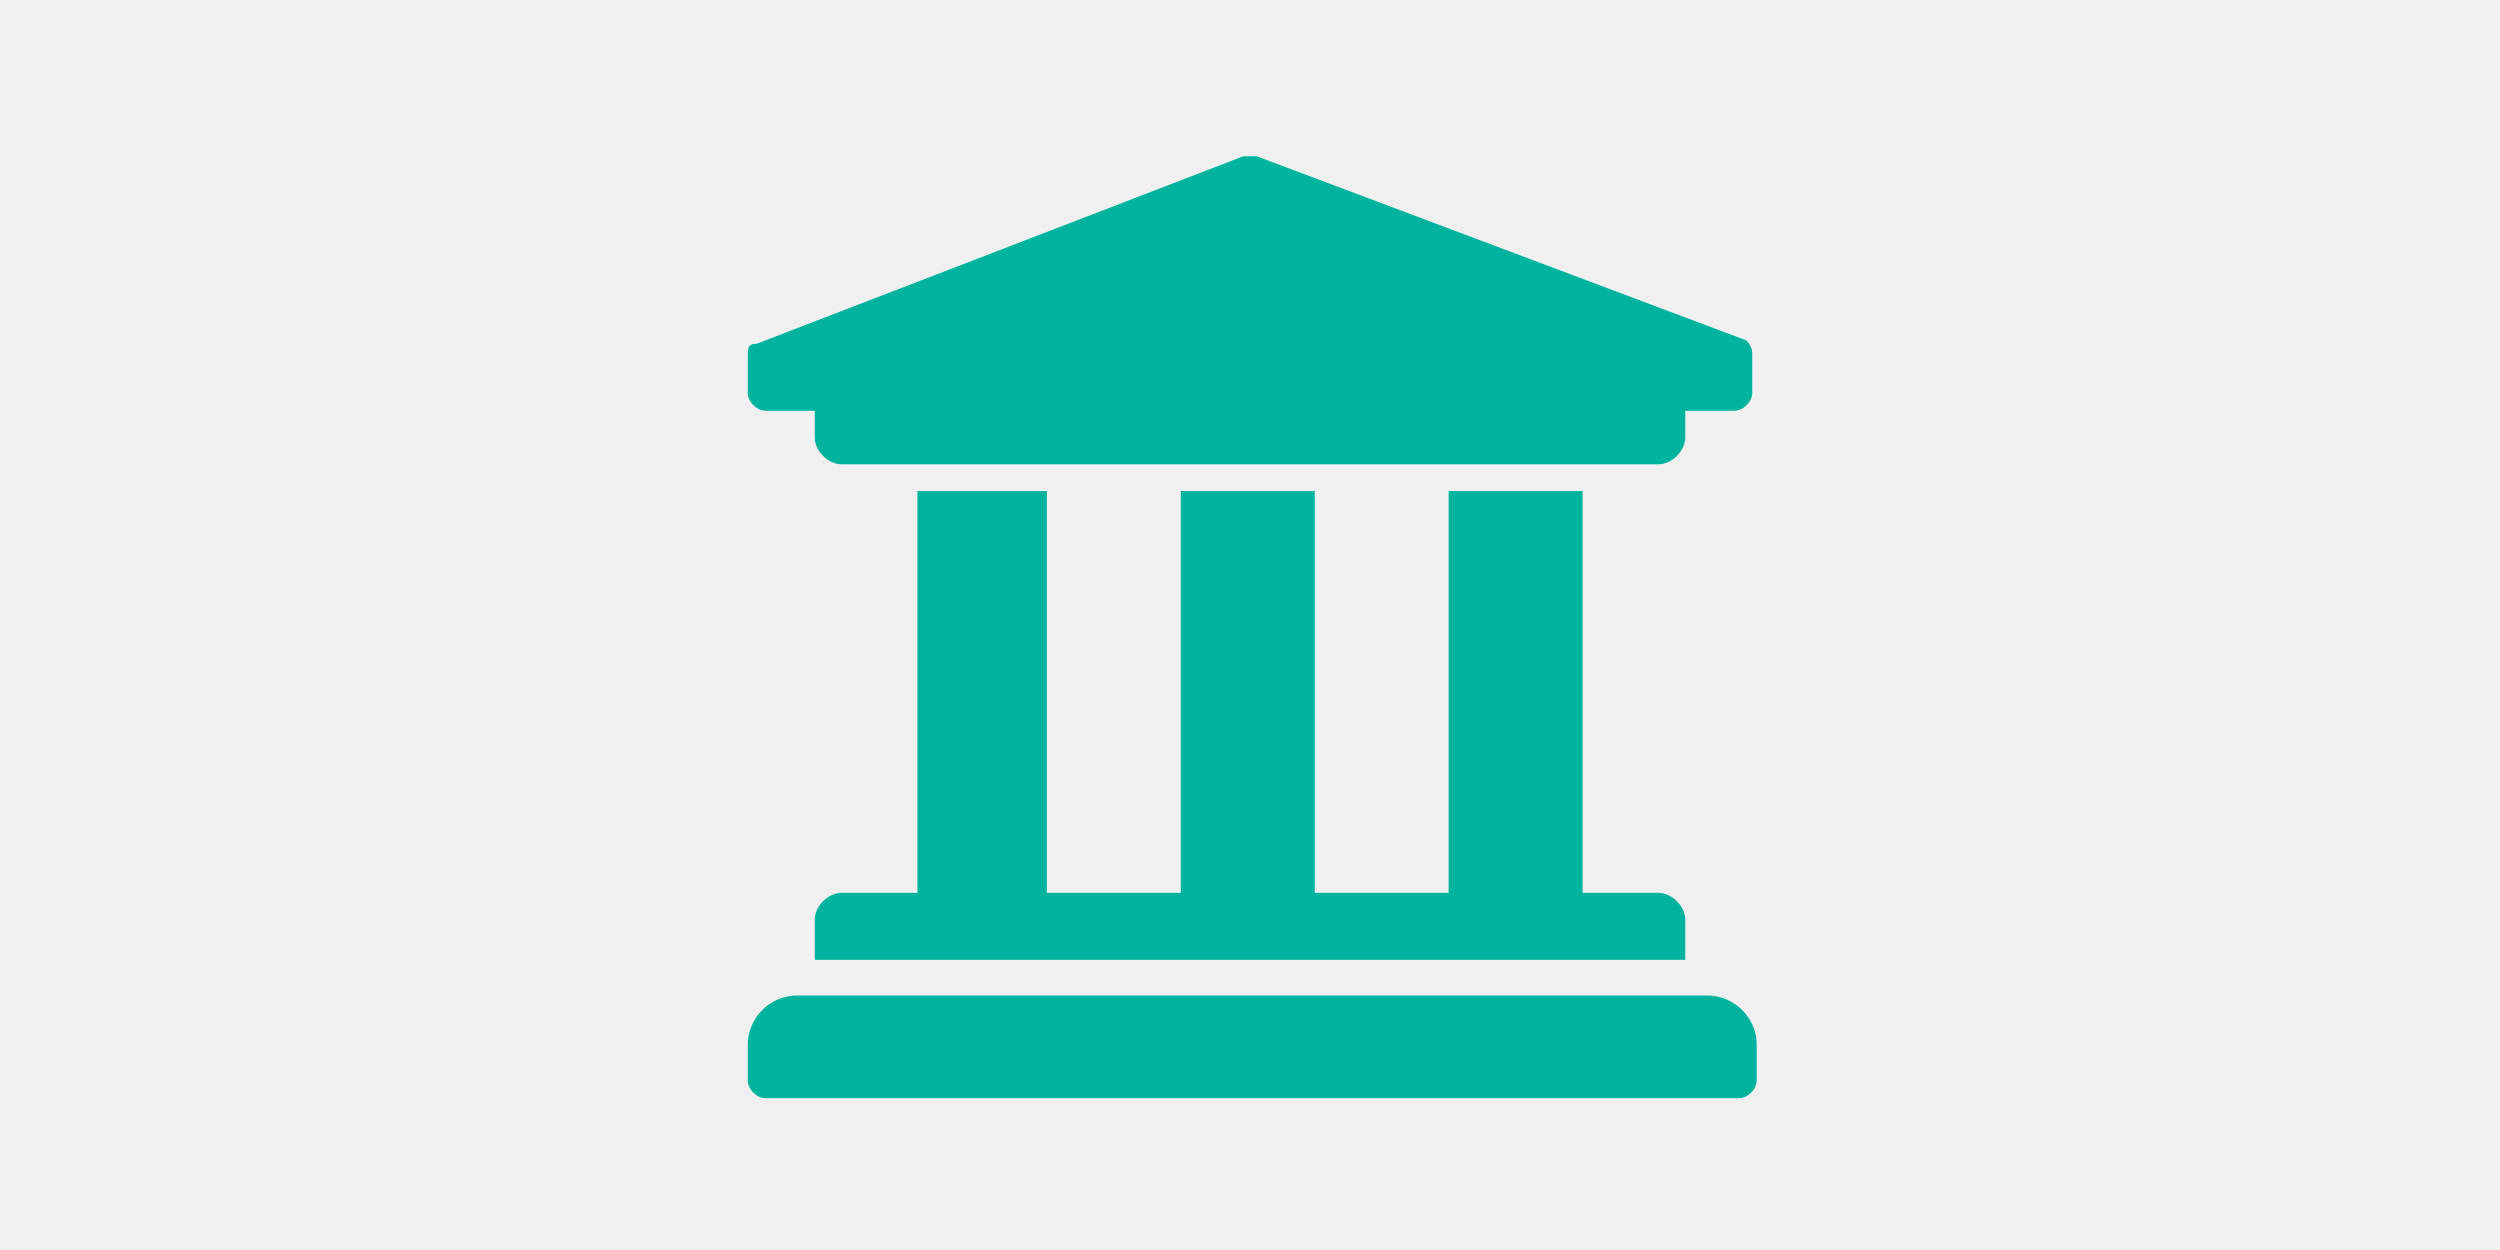
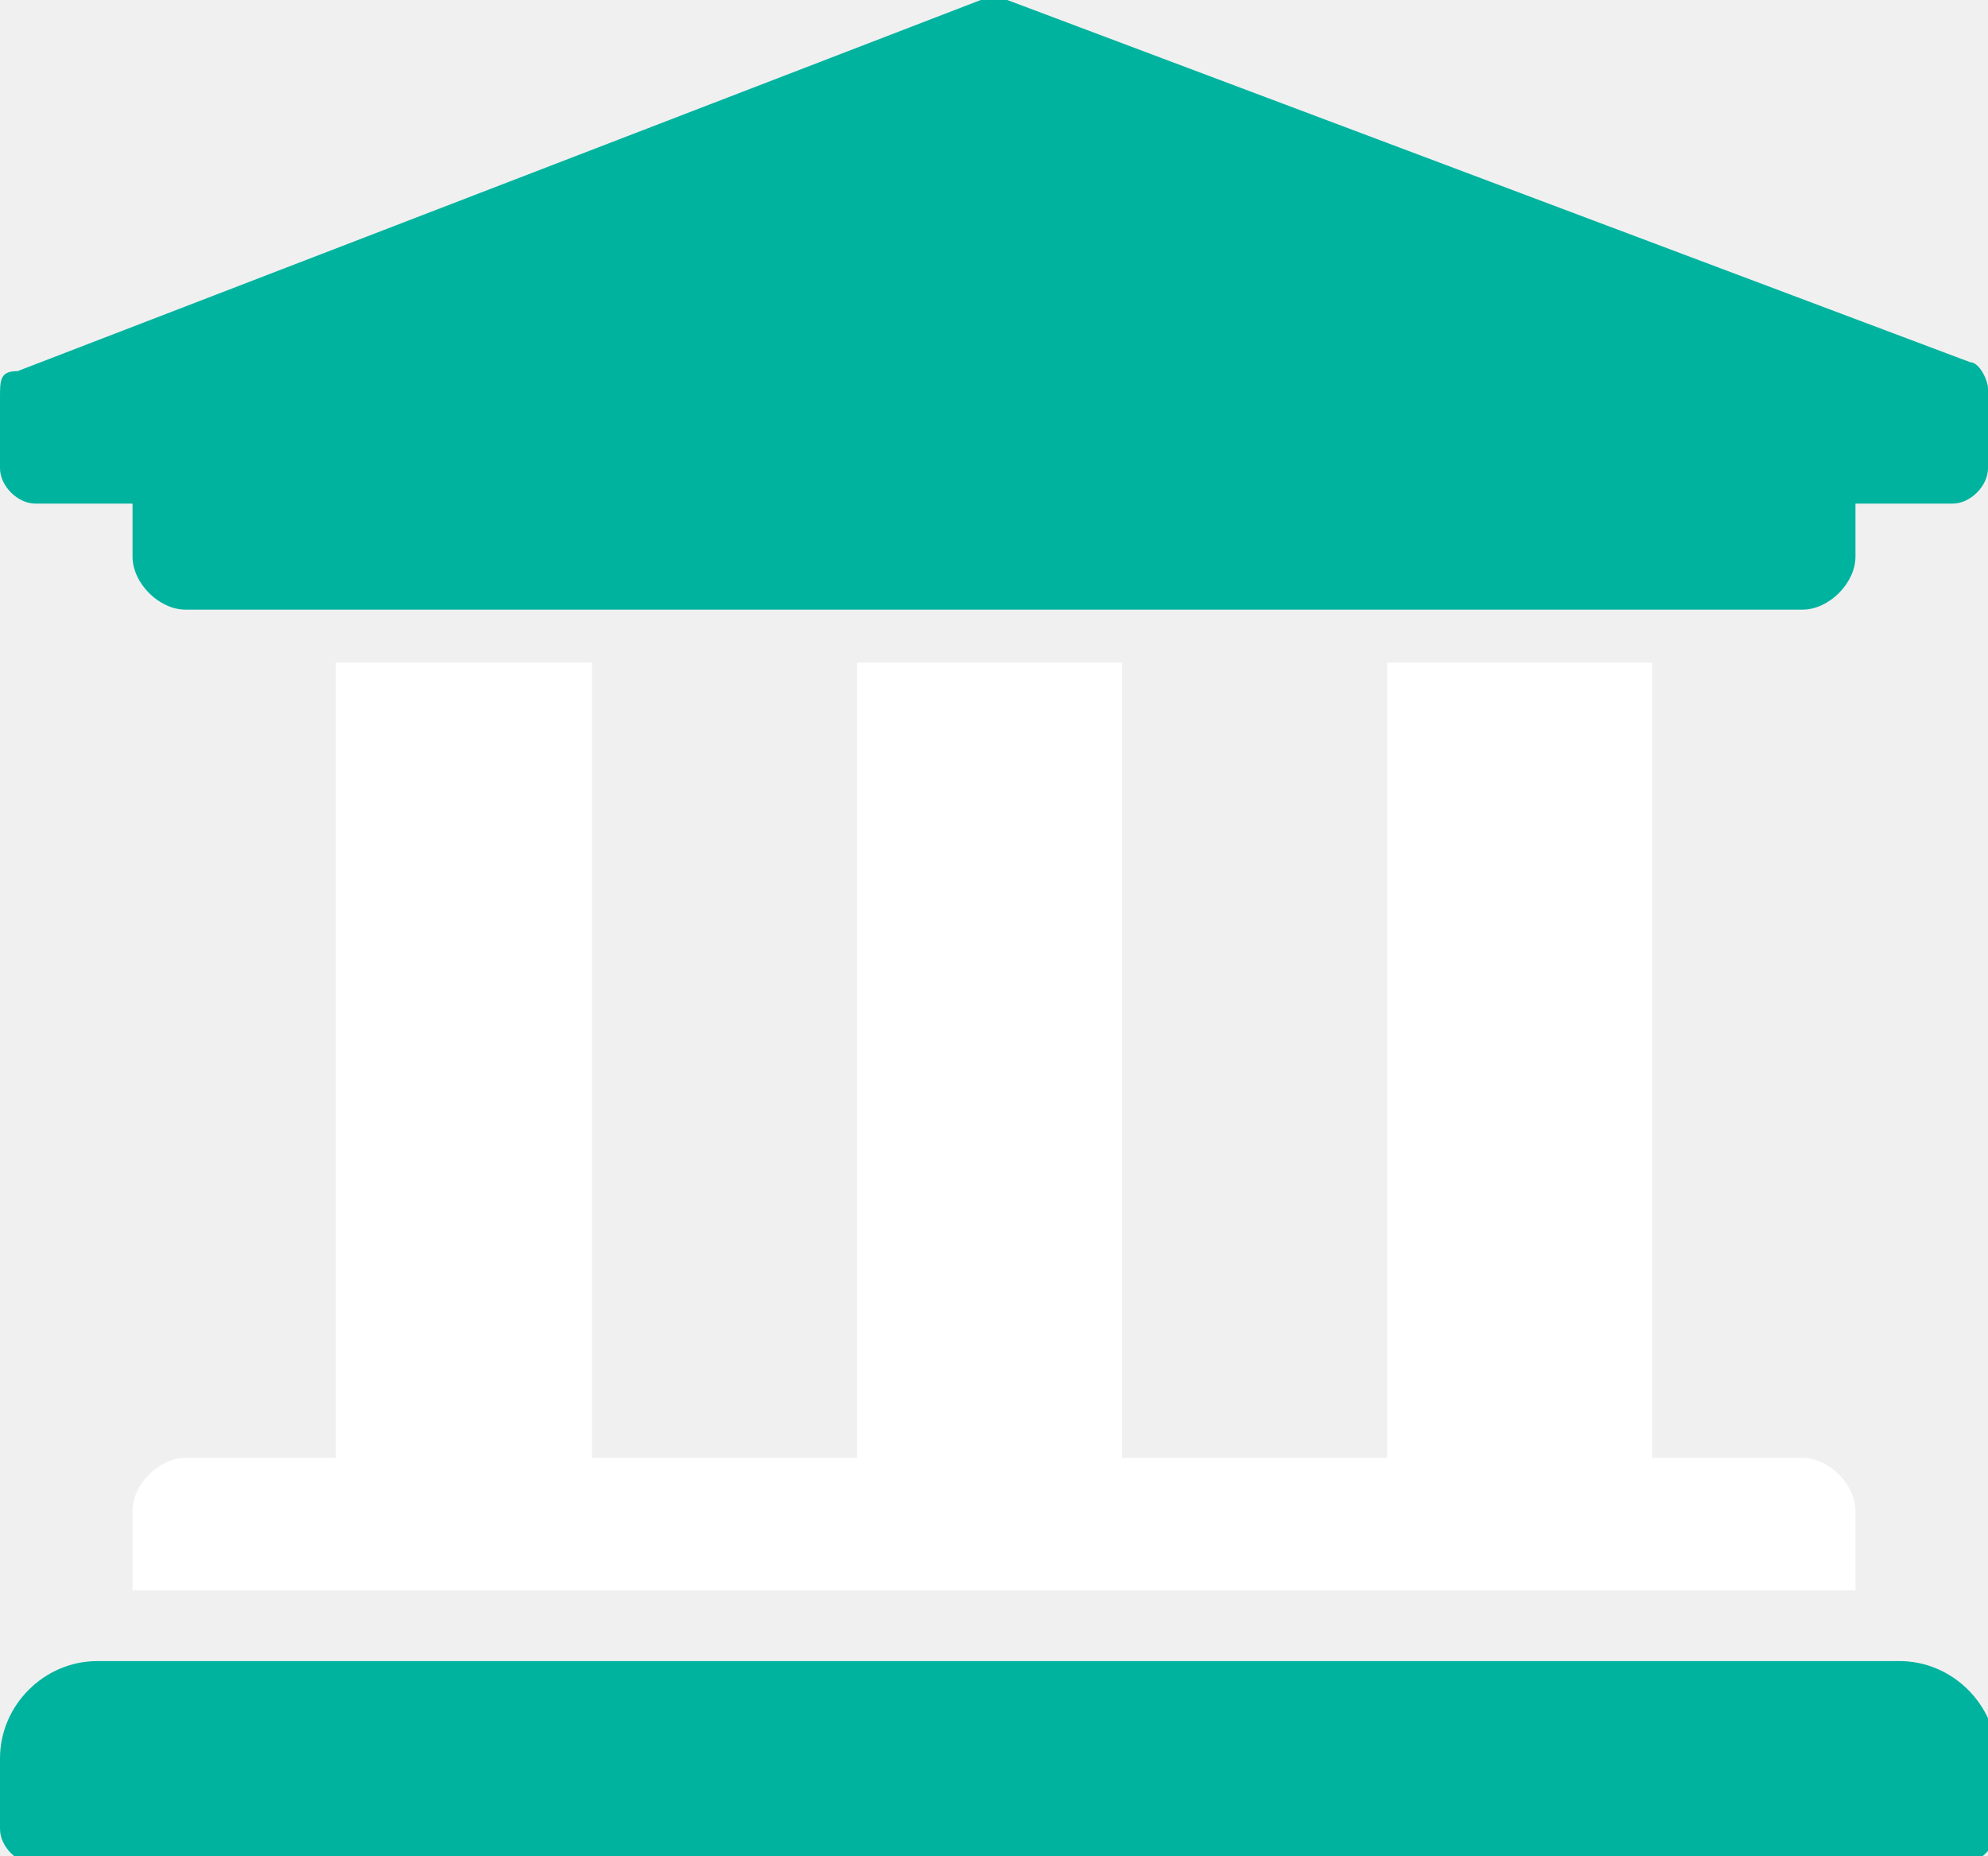
- <svg xmlns="http://www.w3.org/2000/svg" id="Layer_1" version="1.1" viewBox="-16.75 -3.5 56 28">
+ <svg xmlns="http://www.w3.org/2000/svg" id="Layer_1" version="1.1" viewBox="0 0 22.5 21">
  <defs>
    <style>
      .st0 {
        fill: #00b39f;
      }

      .st1 {
-         fill: #00b39f;
+         fill: #fff;
      }
    </style>
  </defs>
  <path class="st1" d="M3.8,7.5v9h-1.7c-.3,0-.6.3-.6.6v.9h19.5v-.9c0-.3-.3-.6-.6-.6h-1.7V7.5h-3v9h-3V7.5h-3v9h-3V7.5h-3,.1Z" />
  <path class="st0" d="M21.4,18.8H1.1c-.6,0-1.1.5-1.1,1.1v.8c0,.2.2.4.4.4h21.8c.2,0,.4-.2.4-.4v-.8c0-.6-.5-1.1-1.1-1.1h0Z" />
  <path class="st0" d="M22.5,4.5v.8c0,.2-.2.4-.4.4h-1.1v.6c0,.3-.3.6-.6.6H2.1c-.3,0-.6-.3-.6-.6v-.6H.4c-.2,0-.4-.2-.4-.4v-.8c0-.2,0-.3.2-.3L11.1,0h.3l10.9,4.1c.1,0,.2.2.2.3h0Z" />
</svg>
